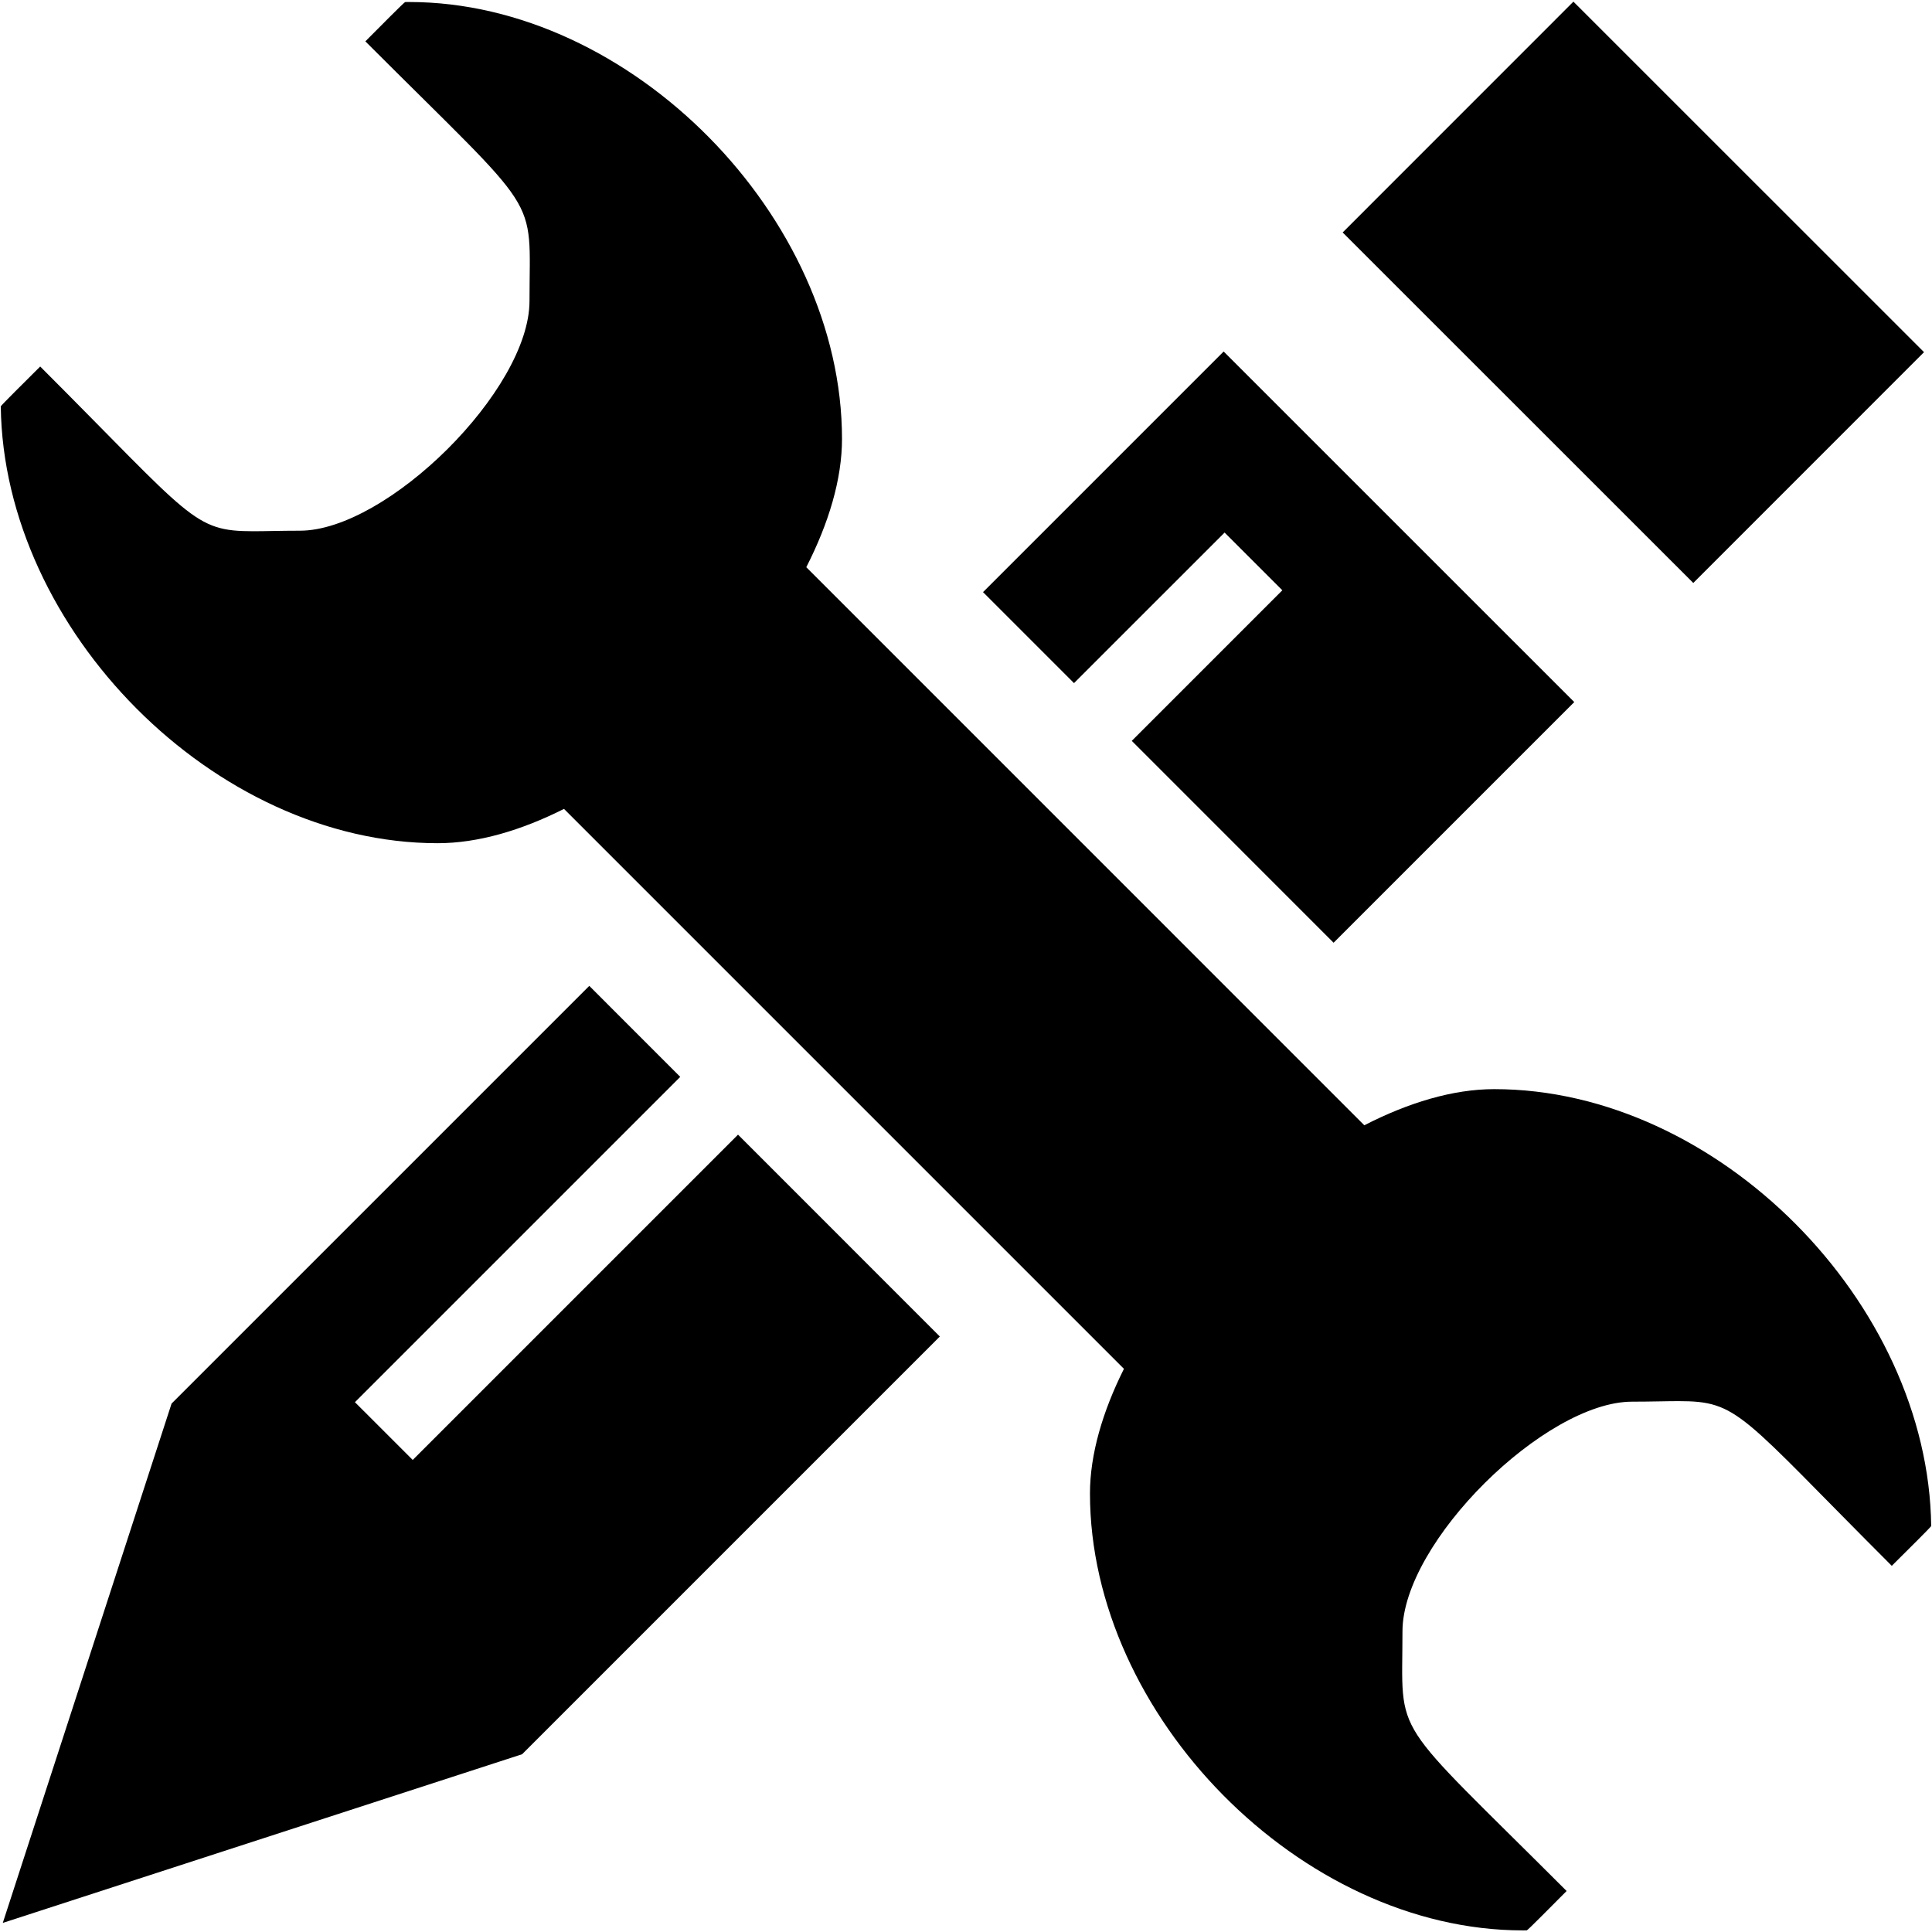
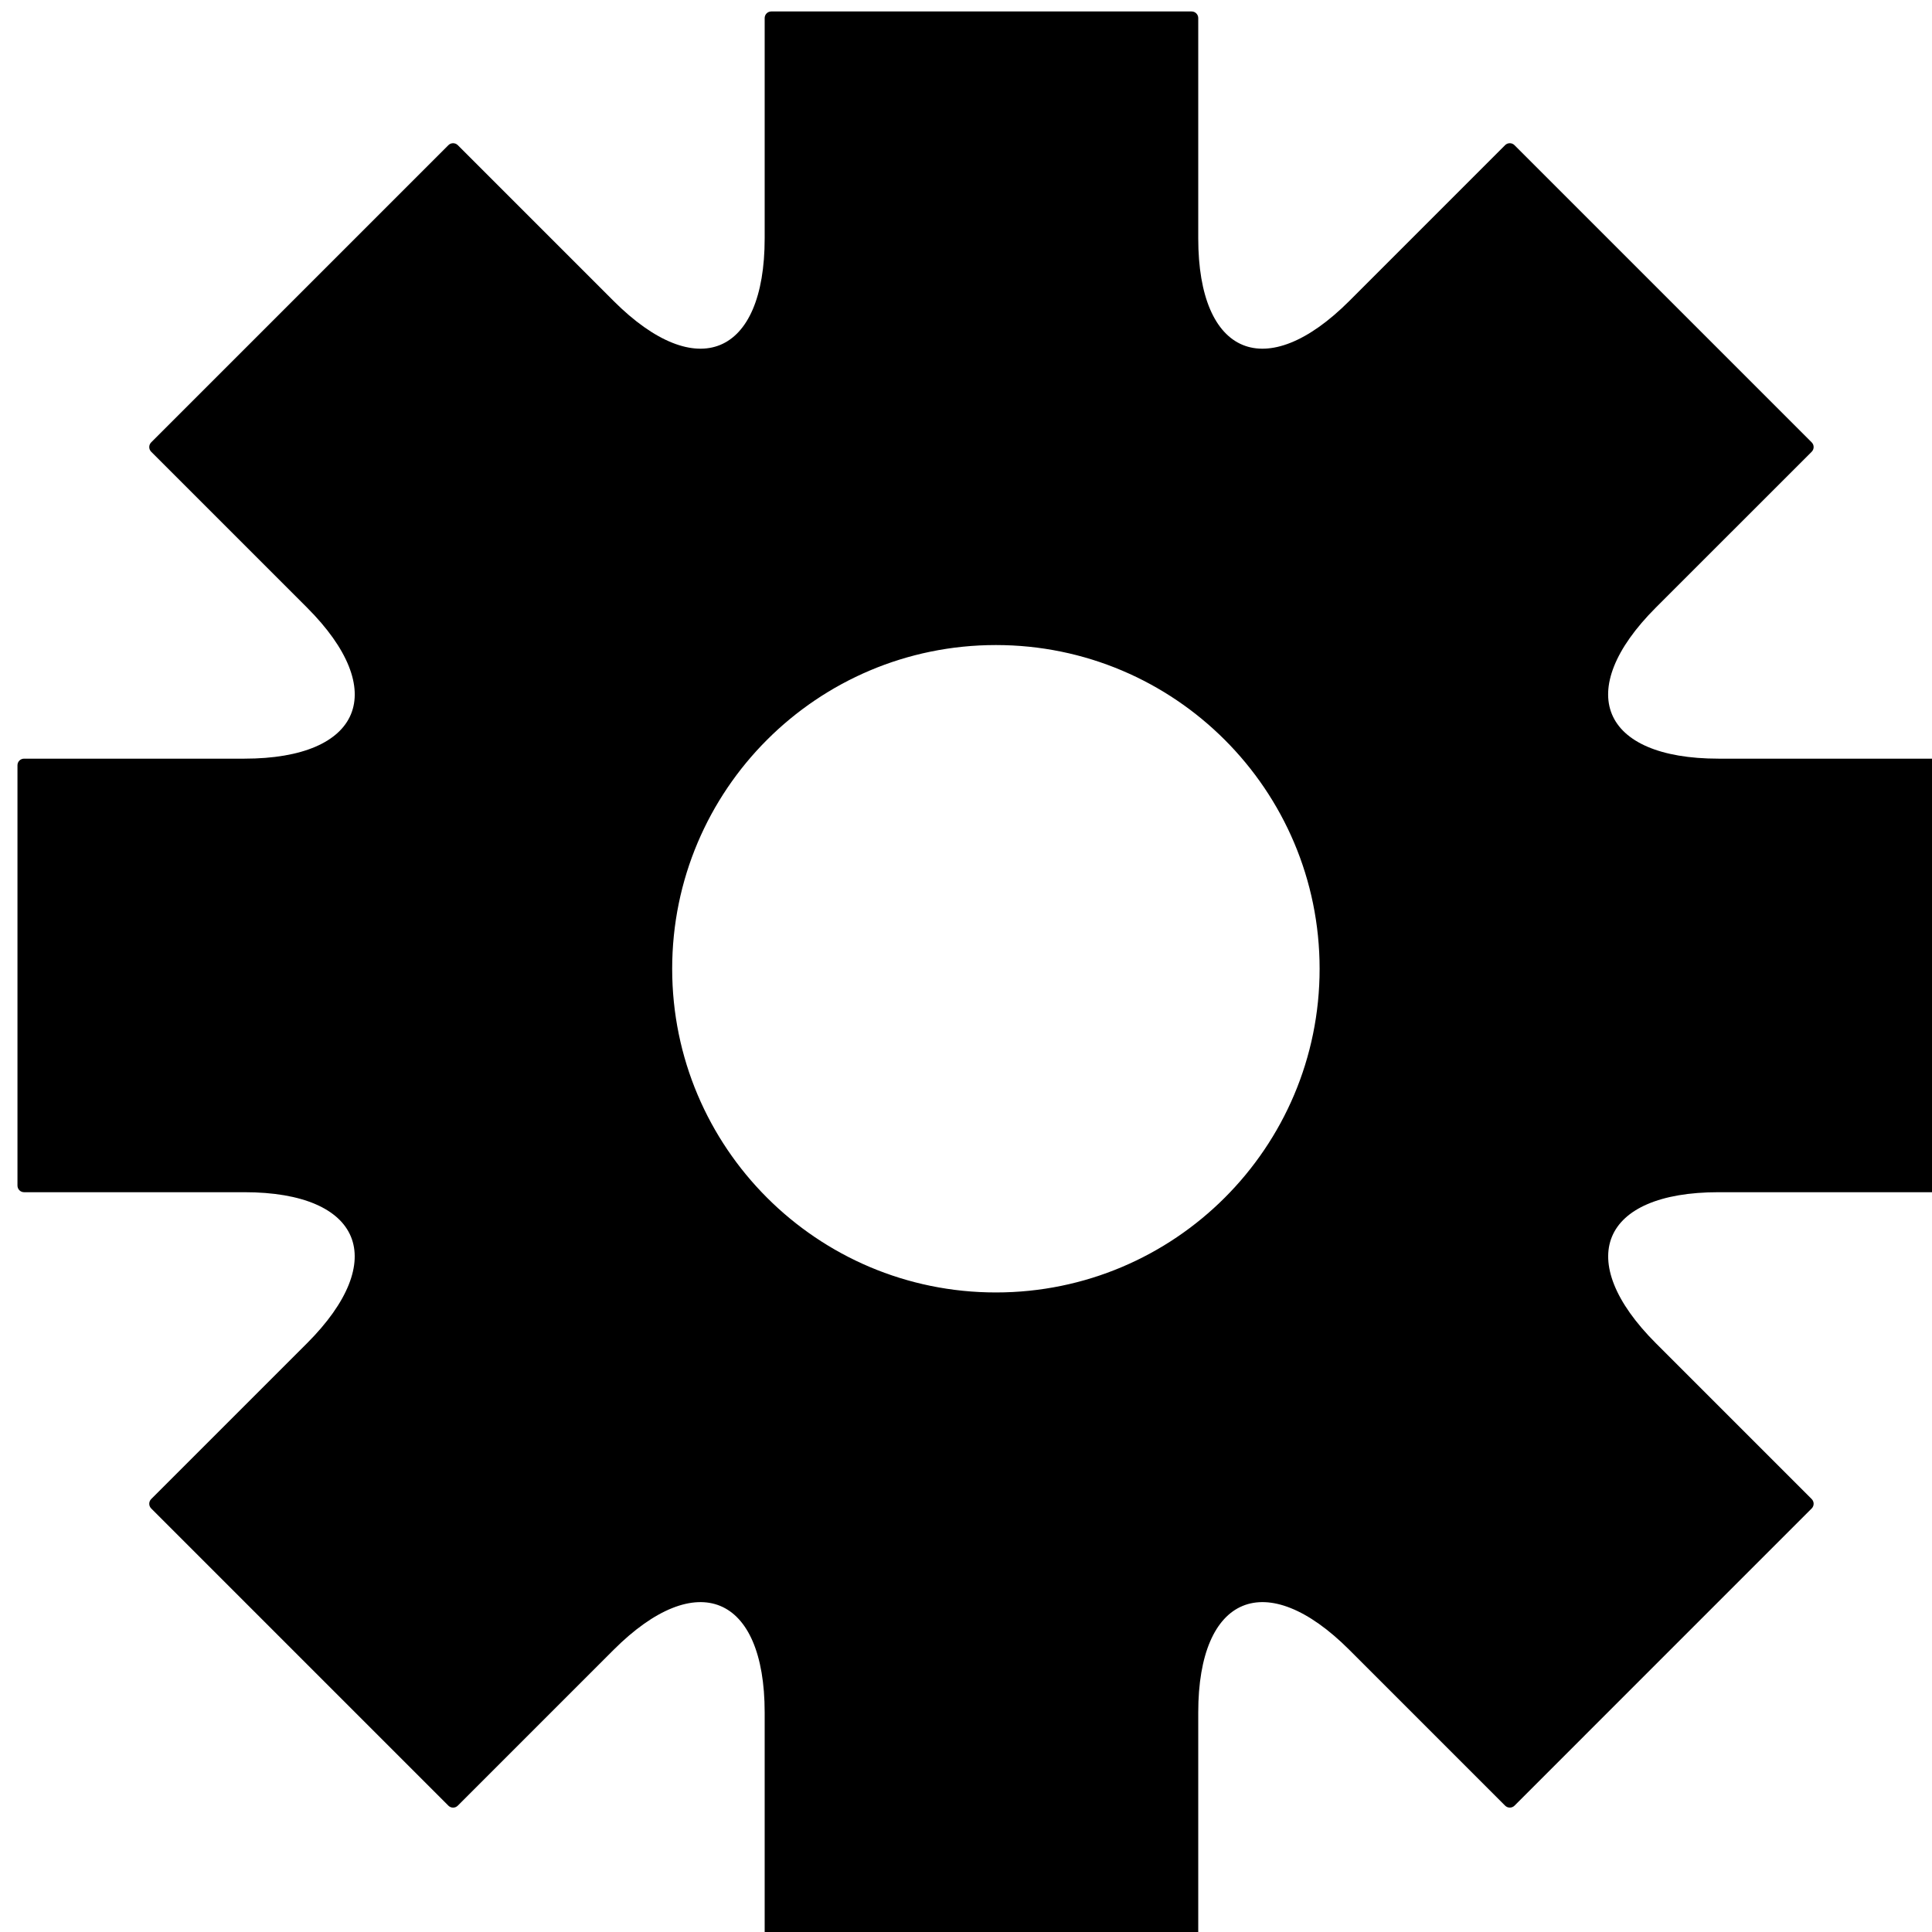
<svg xmlns="http://www.w3.org/2000/svg" version="1.1" id="Layer_1" width="72" height="72" viewBox="0 0 72 72" overflow="visible" enable-background="new 0 0 72 72" xml:space="preserve">
  <rect fill="none" width="72" height="72" />
  <g>
-     <polygon points="27.504,42.285 15.381,54.408 13.227,52.255 25.351,40.132 21.961,36.741 6.398,52.303 6.393,52.303 6.393,52.309    6.391,52.309 6.393,52.31 0.104,71.661 19.457,65.375 19.457,65.376 19.459,65.375 19.463,65.373 19.463,65.37 35.025,49.808  " />
-     <polygon points="40.025,25.458 45.637,19.847 47.789,21.998 42.178,27.61 49.699,35.133 58.668,26.164 45.602,13.1 36.635,22.067     " />
-     <rect x="54.79" y="1.657" transform="matrix(0.707 -0.7072 0.7072 0.707 10.1291 46.2391)" width="12.163" height="18.476" />
-     <path d="M55.689,40.589c-1.549,0-3.21,0.507-4.845,1.347L30.048,21.138c0.833-1.633,1.332-3.276,1.331-4.783   c0-8.272-7.862-16.279-16.126-16.28c-0.052,0-0.103,0.001-0.153,0.001c-0.032,0-0.973,0.953-1.484,1.465   c6.668,6.67,6.117,5.586,6.117,9.677c0,3.319-5.315,8.56-8.56,8.56c-0.712,0-1.265,0.02-1.726,0.02   c-2.256,0-2.29-0.479-7.949-6.139c-0.529,0.529-1.468,1.455-1.469,1.486c0.102,8.322,7.961,16.279,16.281,16.279   c1.507,0,3.118-0.479,4.709-1.279l20.867,20.867c-0.793,1.588-1.266,3.184-1.266,4.646c0,8.273,7.863,16.282,16.129,16.282   c0.051,0,0.1,0,0.15-0.001c0.032,0,0.973-0.954,1.484-1.467c-6.668-6.668-6.117-5.584-6.117-9.676c0-3.318,5.315-8.56,8.559-8.56   c0.711,0,1.264-0.02,1.724-0.02c2.257,0,2.292,0.479,7.952,6.138c0.529-0.527,1.467-1.453,1.469-1.484   C71.869,48.548,64.01,40.589,55.689,40.589z" />
+     <path d="M72.254,28.273c-0.136,0-3.83,0-8.21,0c-4.381,0-5.431-2.535-2.334-5.632c3.098-3.098,5.711-5.71,5.807-5.806   c0.096-0.097,0.096-0.252,0-0.349c-0.096-0.096-2.588-2.588-5.539-5.539c-2.95-2.949-5.443-5.441-5.538-5.538   c-0.096-0.096-0.253-0.096-0.349,0c-0.096,0.097-2.707,2.709-5.805,5.806s-5.631,2.048-5.631-2.332c0-4.381,0-8.074,0-8.21   s-0.111-0.246-0.246-0.246c-0.137,0-3.66,0-7.833,0s-7.697,0-7.833,0c-0.135,0-0.246,0.11-0.246,0.246s0,3.829,0,8.21   c0,4.38-2.533,5.429-5.631,2.332s-5.71-5.709-5.806-5.806c-0.096-0.096-0.253-0.096-0.349,0c-0.095,0.097-2.588,2.589-5.538,5.538   c-2.95,2.951-5.443,5.443-5.539,5.539c-0.096,0.097-0.096,0.252,0,0.349c0.096,0.096,2.708,2.708,5.806,5.806   c3.098,3.097,2.048,5.632-2.332,5.632c-4.381,0-8.076,0-8.211,0c-0.136,0-0.246,0.11-0.246,0.246c0,0.135,0,3.66,0,7.832   c0,4.173,0,7.698,0,7.833c0,0.136,0.11,0.246,0.246,0.246c0.135,0,3.83,0,8.209,0c4.381,0,5.43,2.534,2.334,5.631   c-3.098,3.098-5.71,5.709-5.806,5.805c-0.096,0.097-0.096,0.252,0,0.349c0.096,0.096,2.588,2.588,5.538,5.539   c2.951,2.95,5.443,5.442,5.539,5.539c0.096,0.096,0.252,0.096,0.348,0c0.096-0.097,2.709-2.709,5.806-5.806   c3.099-3.098,5.632-2.048,5.632,2.332c0,4.381,0,8.075,0,8.211s0.111,0.246,0.246,0.246c0.136,0,3.66,0,7.833,0s7.696,0,7.833,0   c0.135,0,0.246-0.11,0.246-0.246s0-3.83,0-8.211c0-4.38,2.533-5.43,5.631-2.333s5.71,5.709,5.806,5.806   c0.096,0.096,0.253,0.096,0.349,0c0.095-0.097,2.588-2.589,5.538-5.539s5.442-5.442,5.538-5.538c0.096-0.097,0.096-0.252,0-0.349   c-0.096-0.096-2.707-2.707-5.805-5.805c-3.097-3.097-2.047-5.631,2.333-5.631s8.073,0,8.209,0s0.246-0.11,0.246-0.246   c0-0.135,0-3.66,0-7.833c0-4.172,0-7.697,0-7.832C72.5,28.384,72.39,28.273,72.254,28.273z M37.114,48.166   c-6.663,0-12.064-5.4-12.064-12.063c0-6.662,5.401-12.064,12.064-12.064c6.662,0,12.064,5.402,12.064,12.064   C49.179,42.766,43.776,48.166,37.114,48.166z" />
  </g>
</svg>
